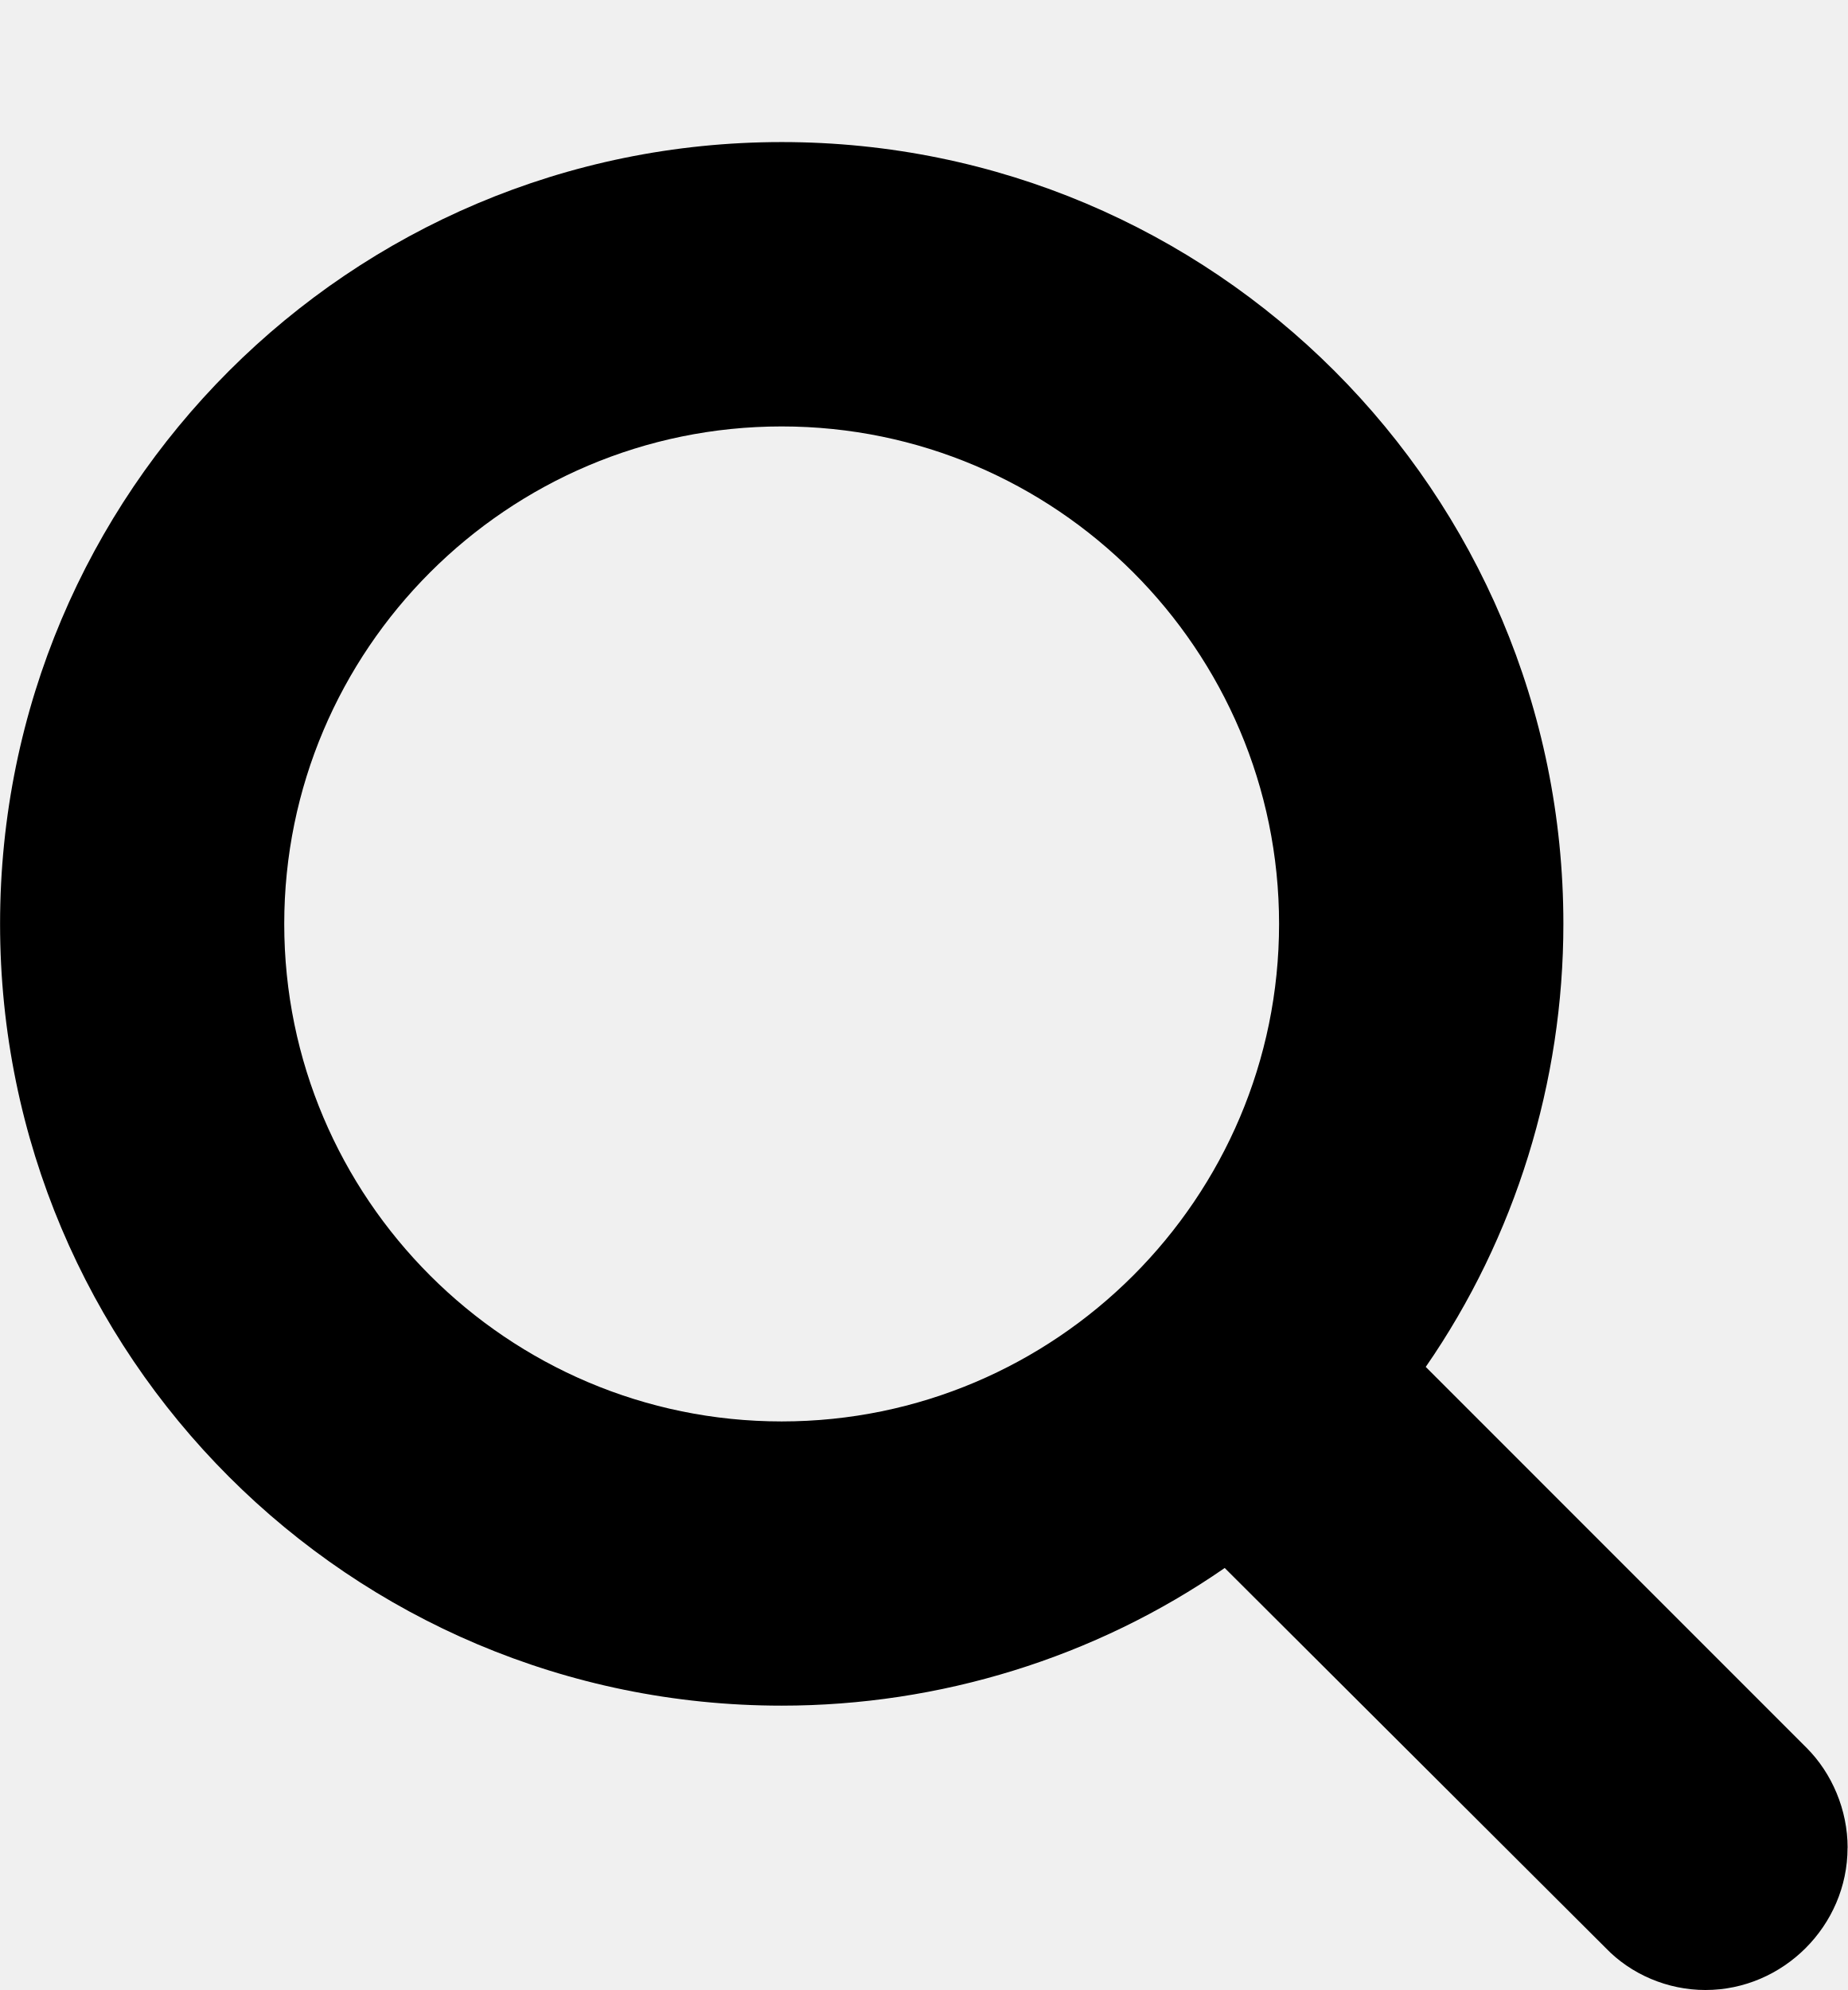
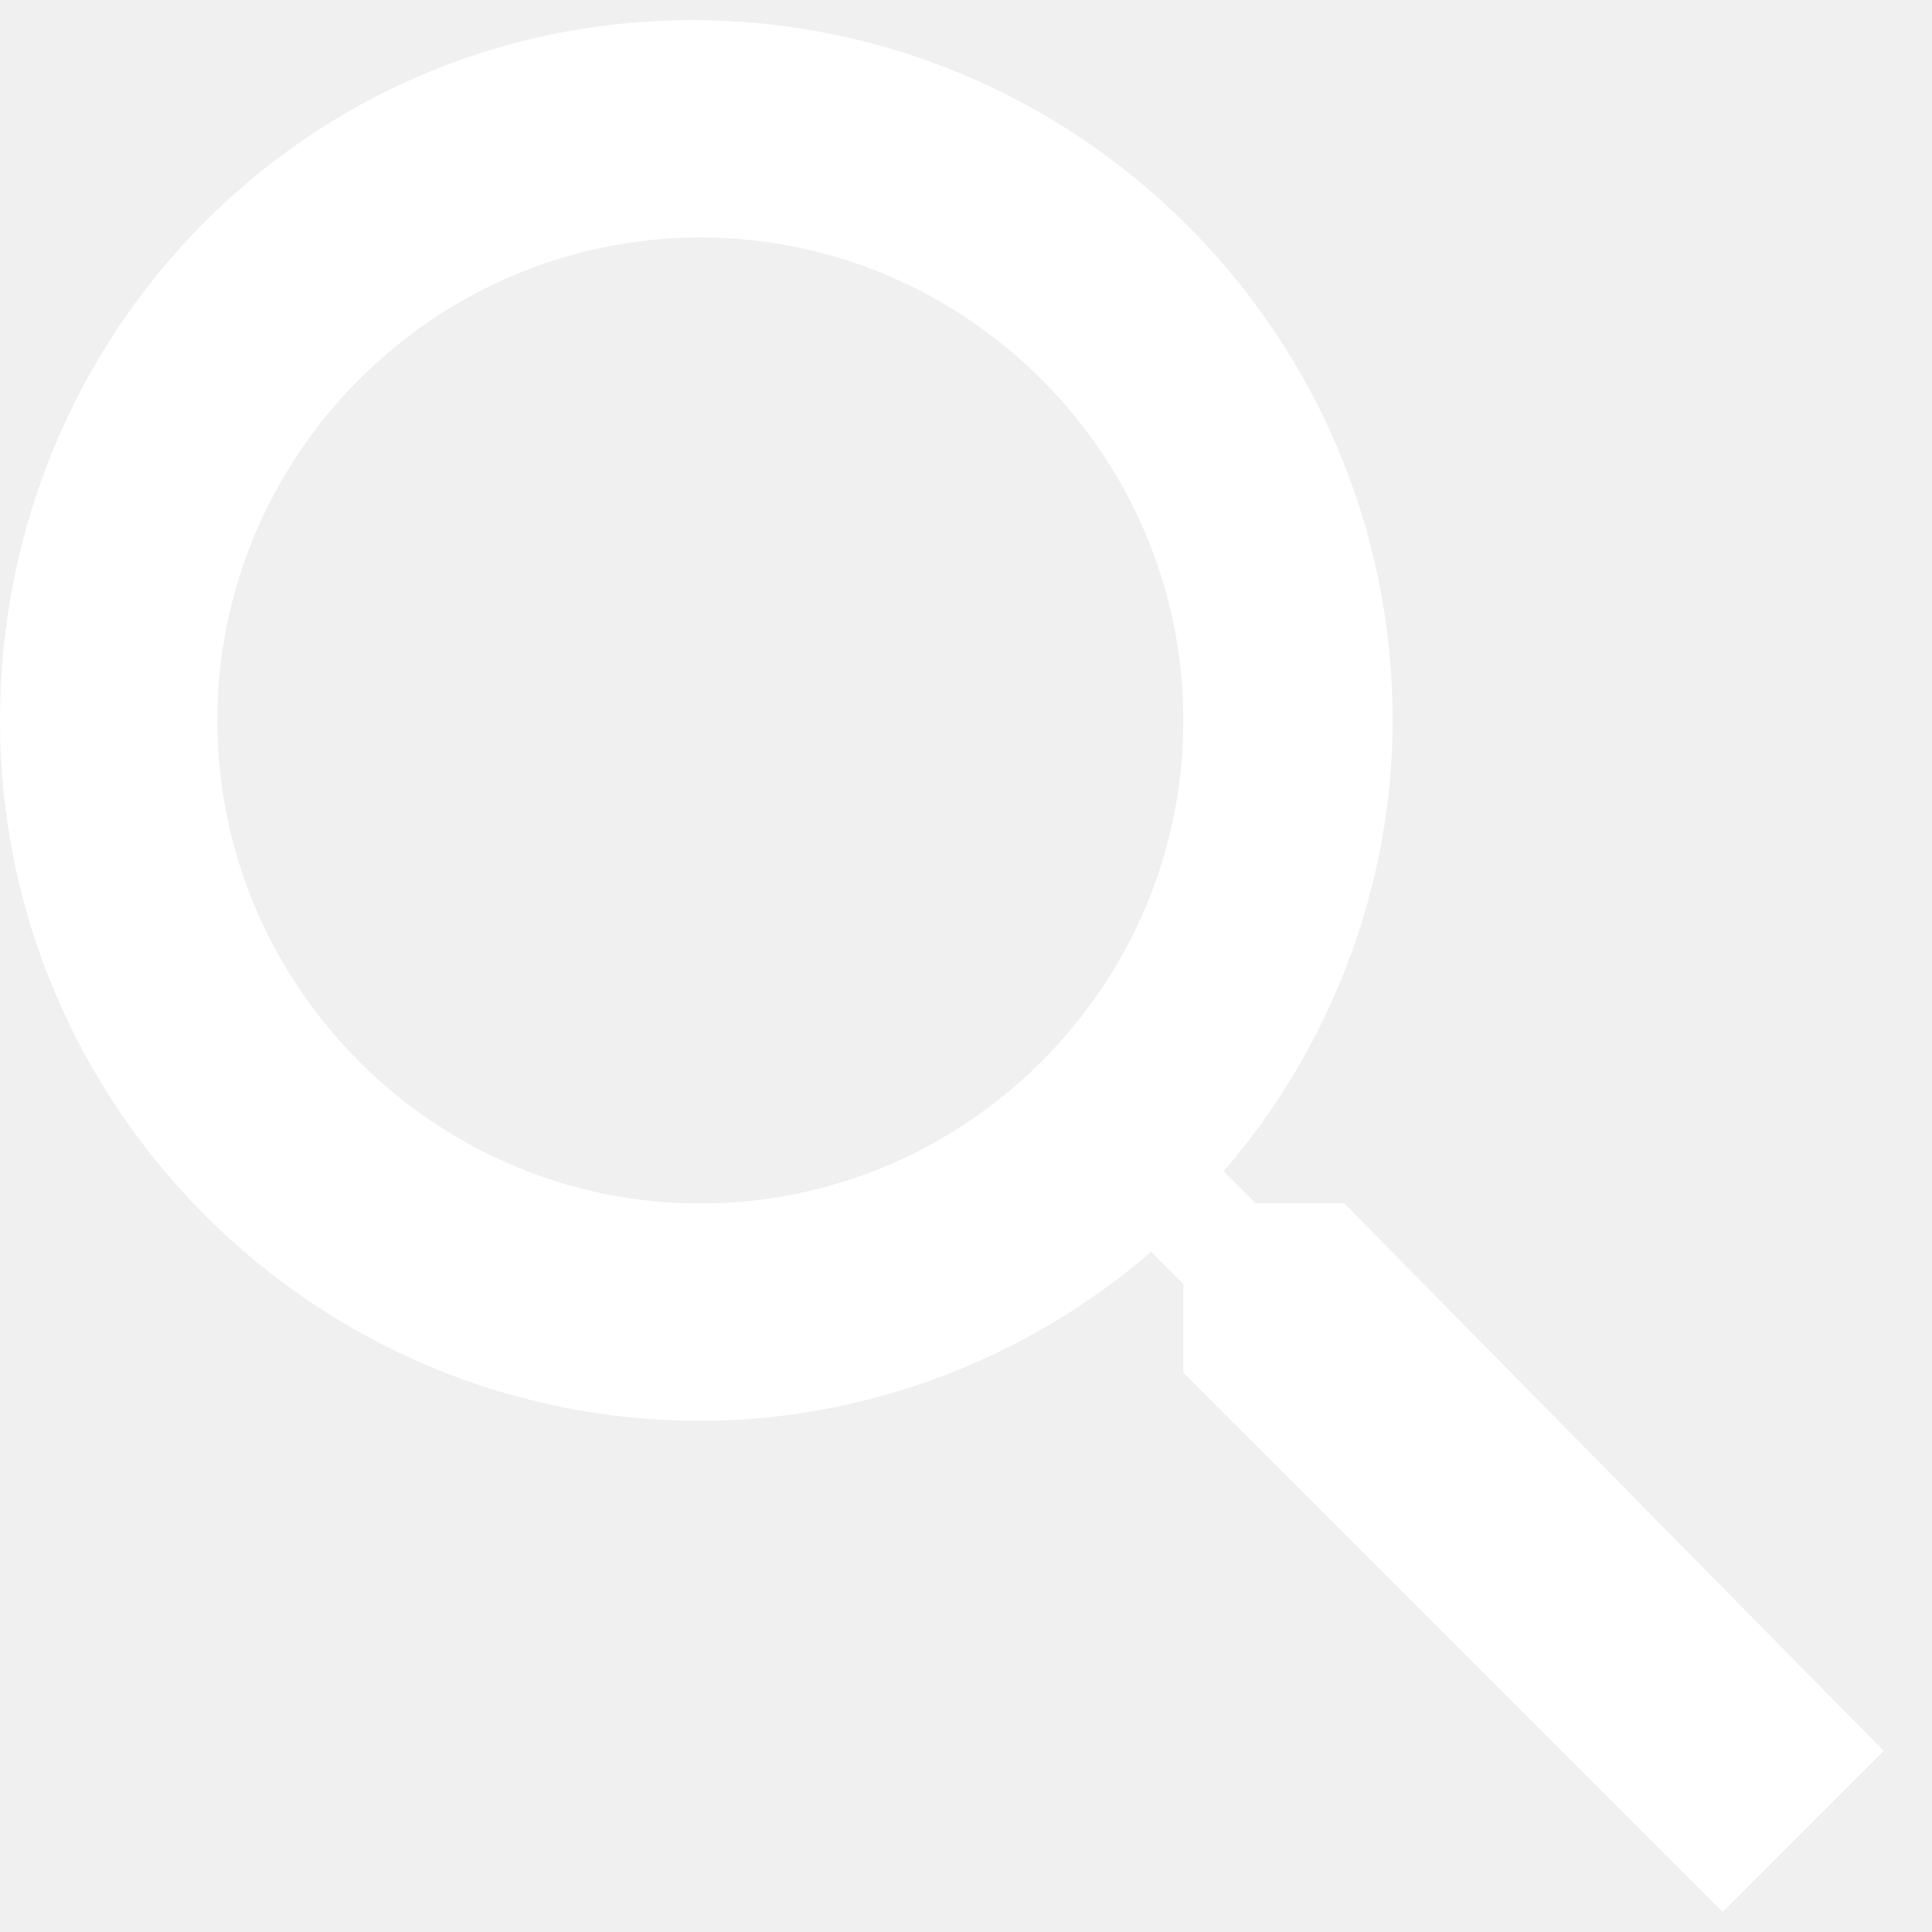
- <svg xmlns="http://www.w3.org/2000/svg" version="1.1" width="26" height="28" viewBox="0 0 26 28">
-   <path d="M18 13c0-3.859-3.141-7-7-7s-7 3.141-7 7 3.141 7 7 7 7-3.141 7-7zM26 26c0 1.094-0.906 2-2 2-0.531 0-1.047-0.219-1.406-0.594l-5.359-5.344c-1.828 1.266-4.016 1.937-6.234 1.937-6.078 0-11-4.922-11-11s4.922-11 11-11 11 4.922 11 11c0 2.219-0.672 4.406-1.937 6.234l5.359 5.359c0.359 0.359 0.578 0.875 0.578 1.406z" />
+ <svg xmlns="http://www.w3.org/2000/svg" width="24" height="24" viewBox="0 0 24 24" fill="none">
+   <path d="M16.7 14.95H15.6L15.2 14.55C16.5 13.05 17.3 11.05 17.3 8.95C17.3 4.15 13.4 0.25 8.6 0.25C3.8 0.25 0 4.15 0 8.95C0 13.75 3.9 17.65 8.7 17.65C10.8 17.65 12.8 16.85 14.3 15.55L14.7 15.95V17.05L21.4 23.75L23.4 21.75L16.7 14.95ZM8.7 14.95C5.4 14.95 2.7 12.25 2.7 8.95C2.7 5.65 5.4 2.95 8.7 2.95C12 2.95 14.7 5.65 14.7 8.95C14.7 12.25 12 14.95 8.7 14.95Z" fill="white" />
</svg>
